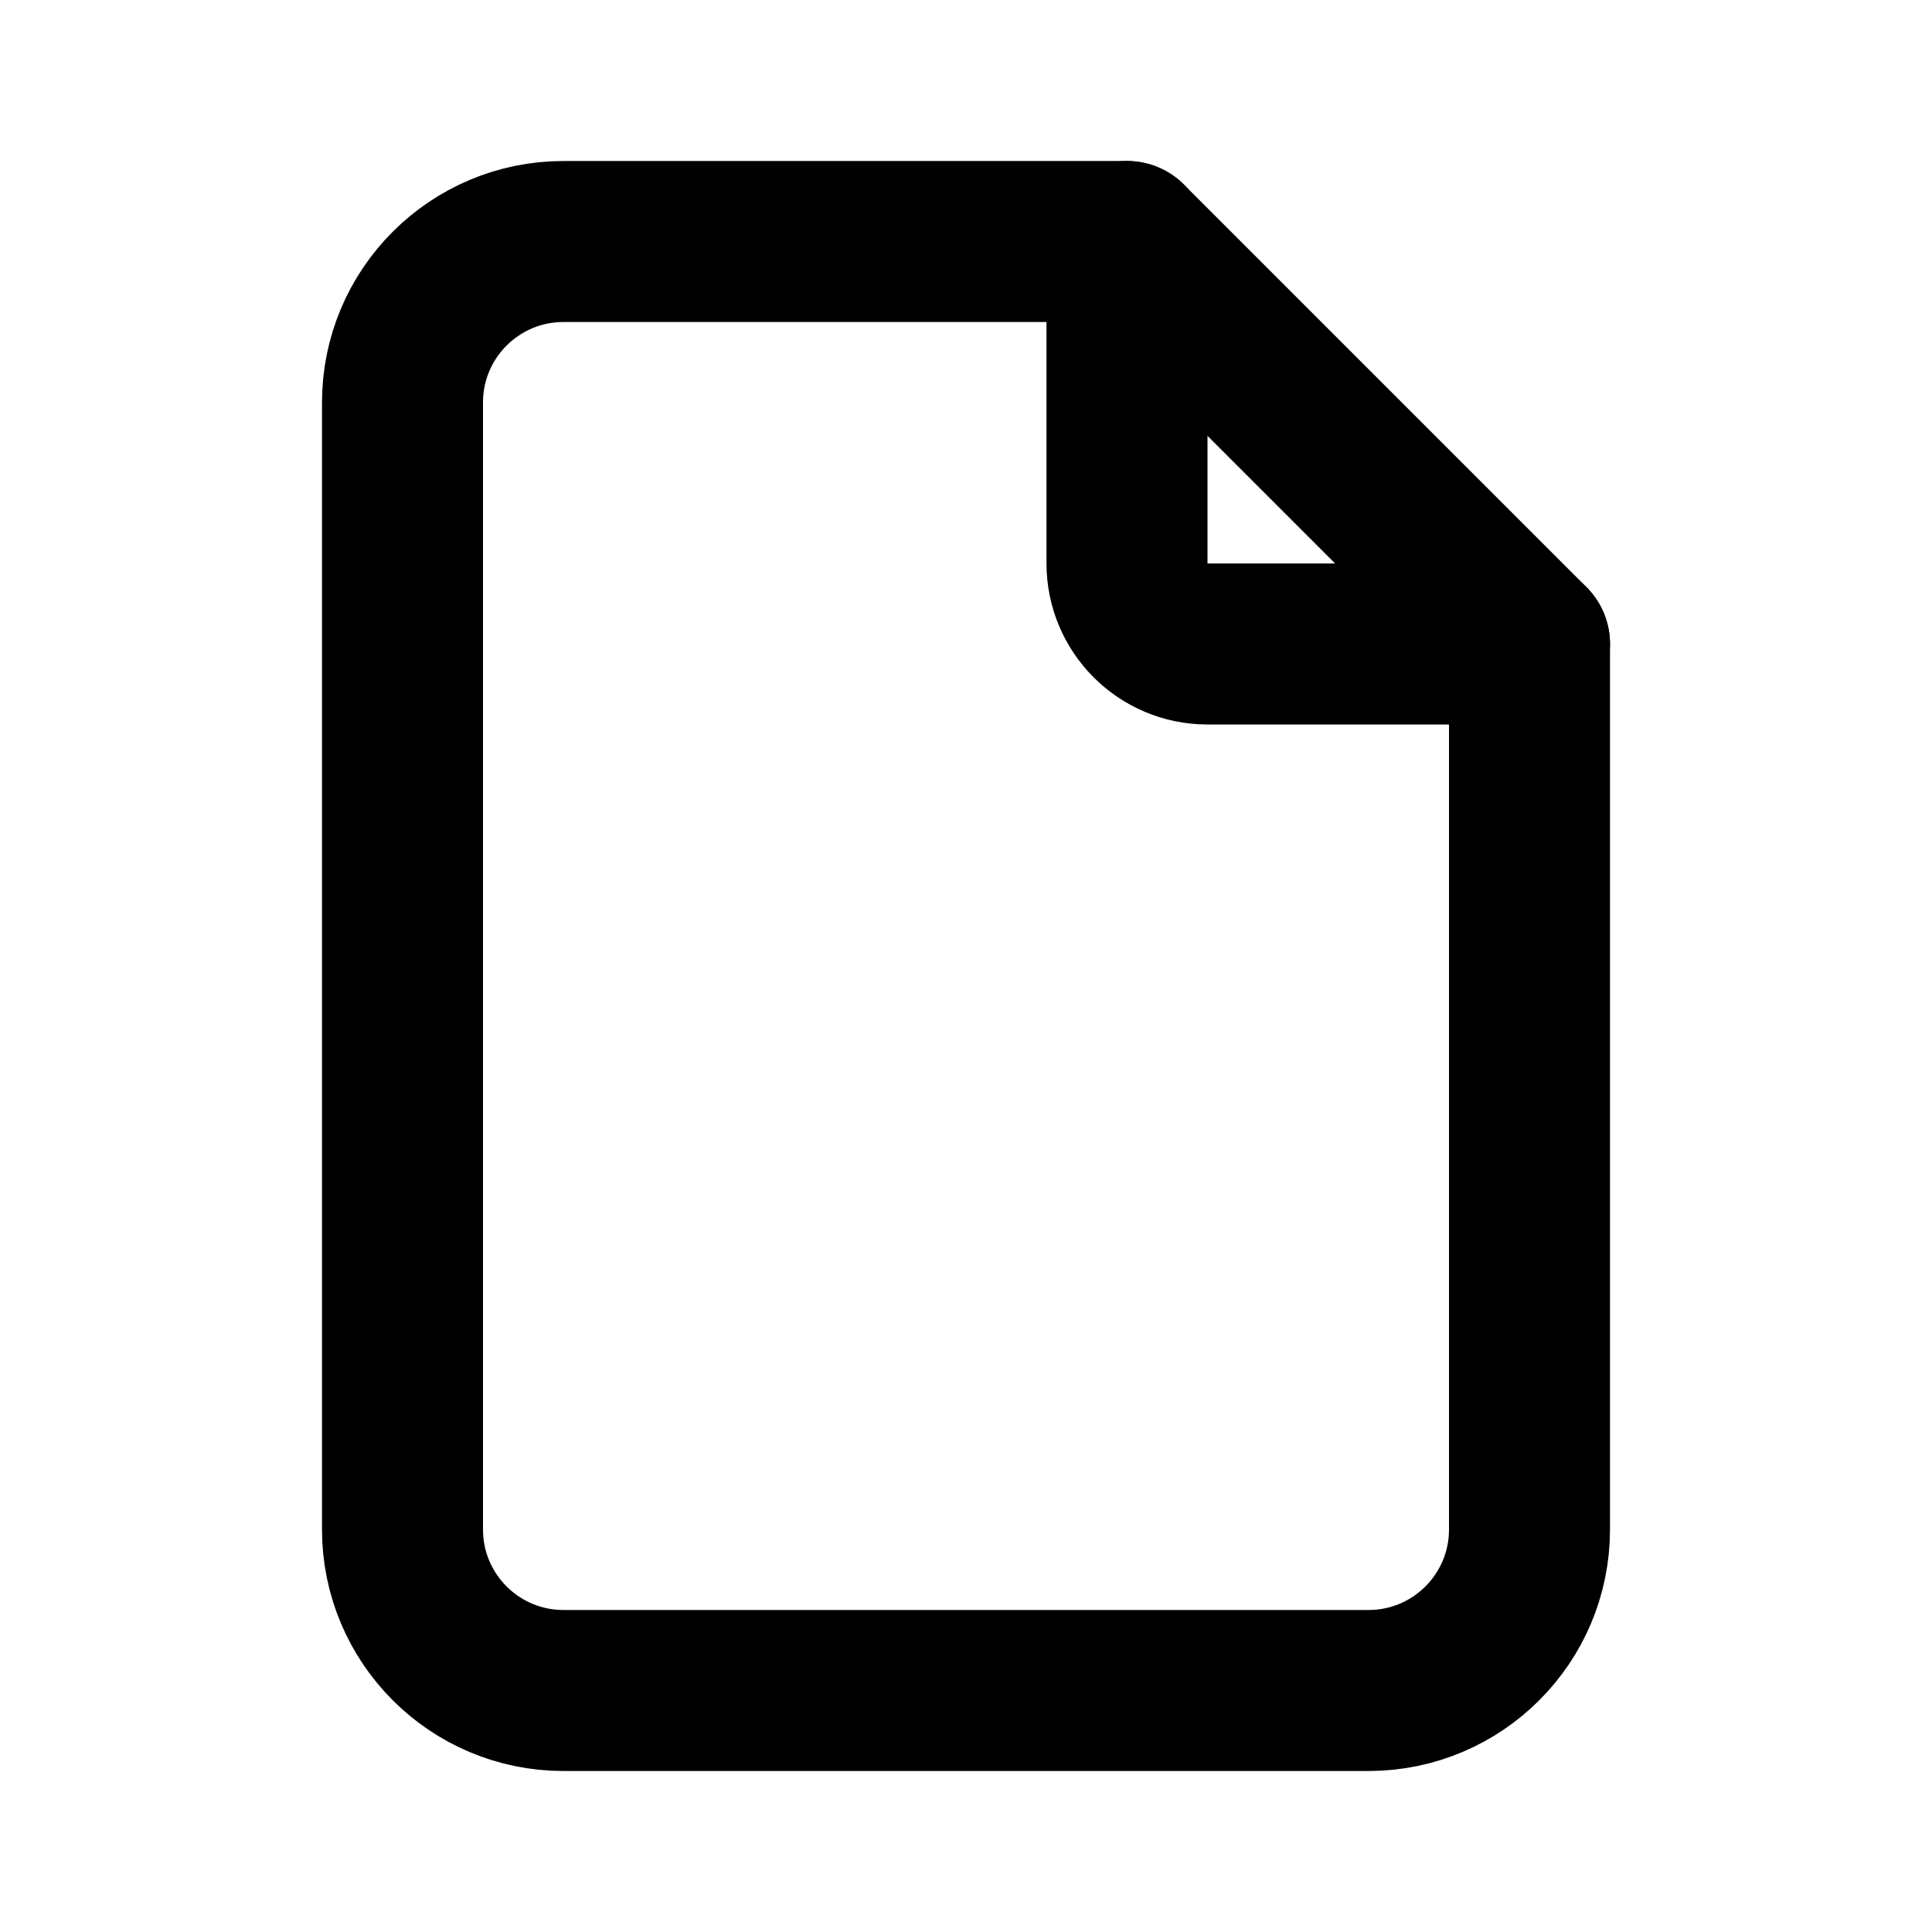
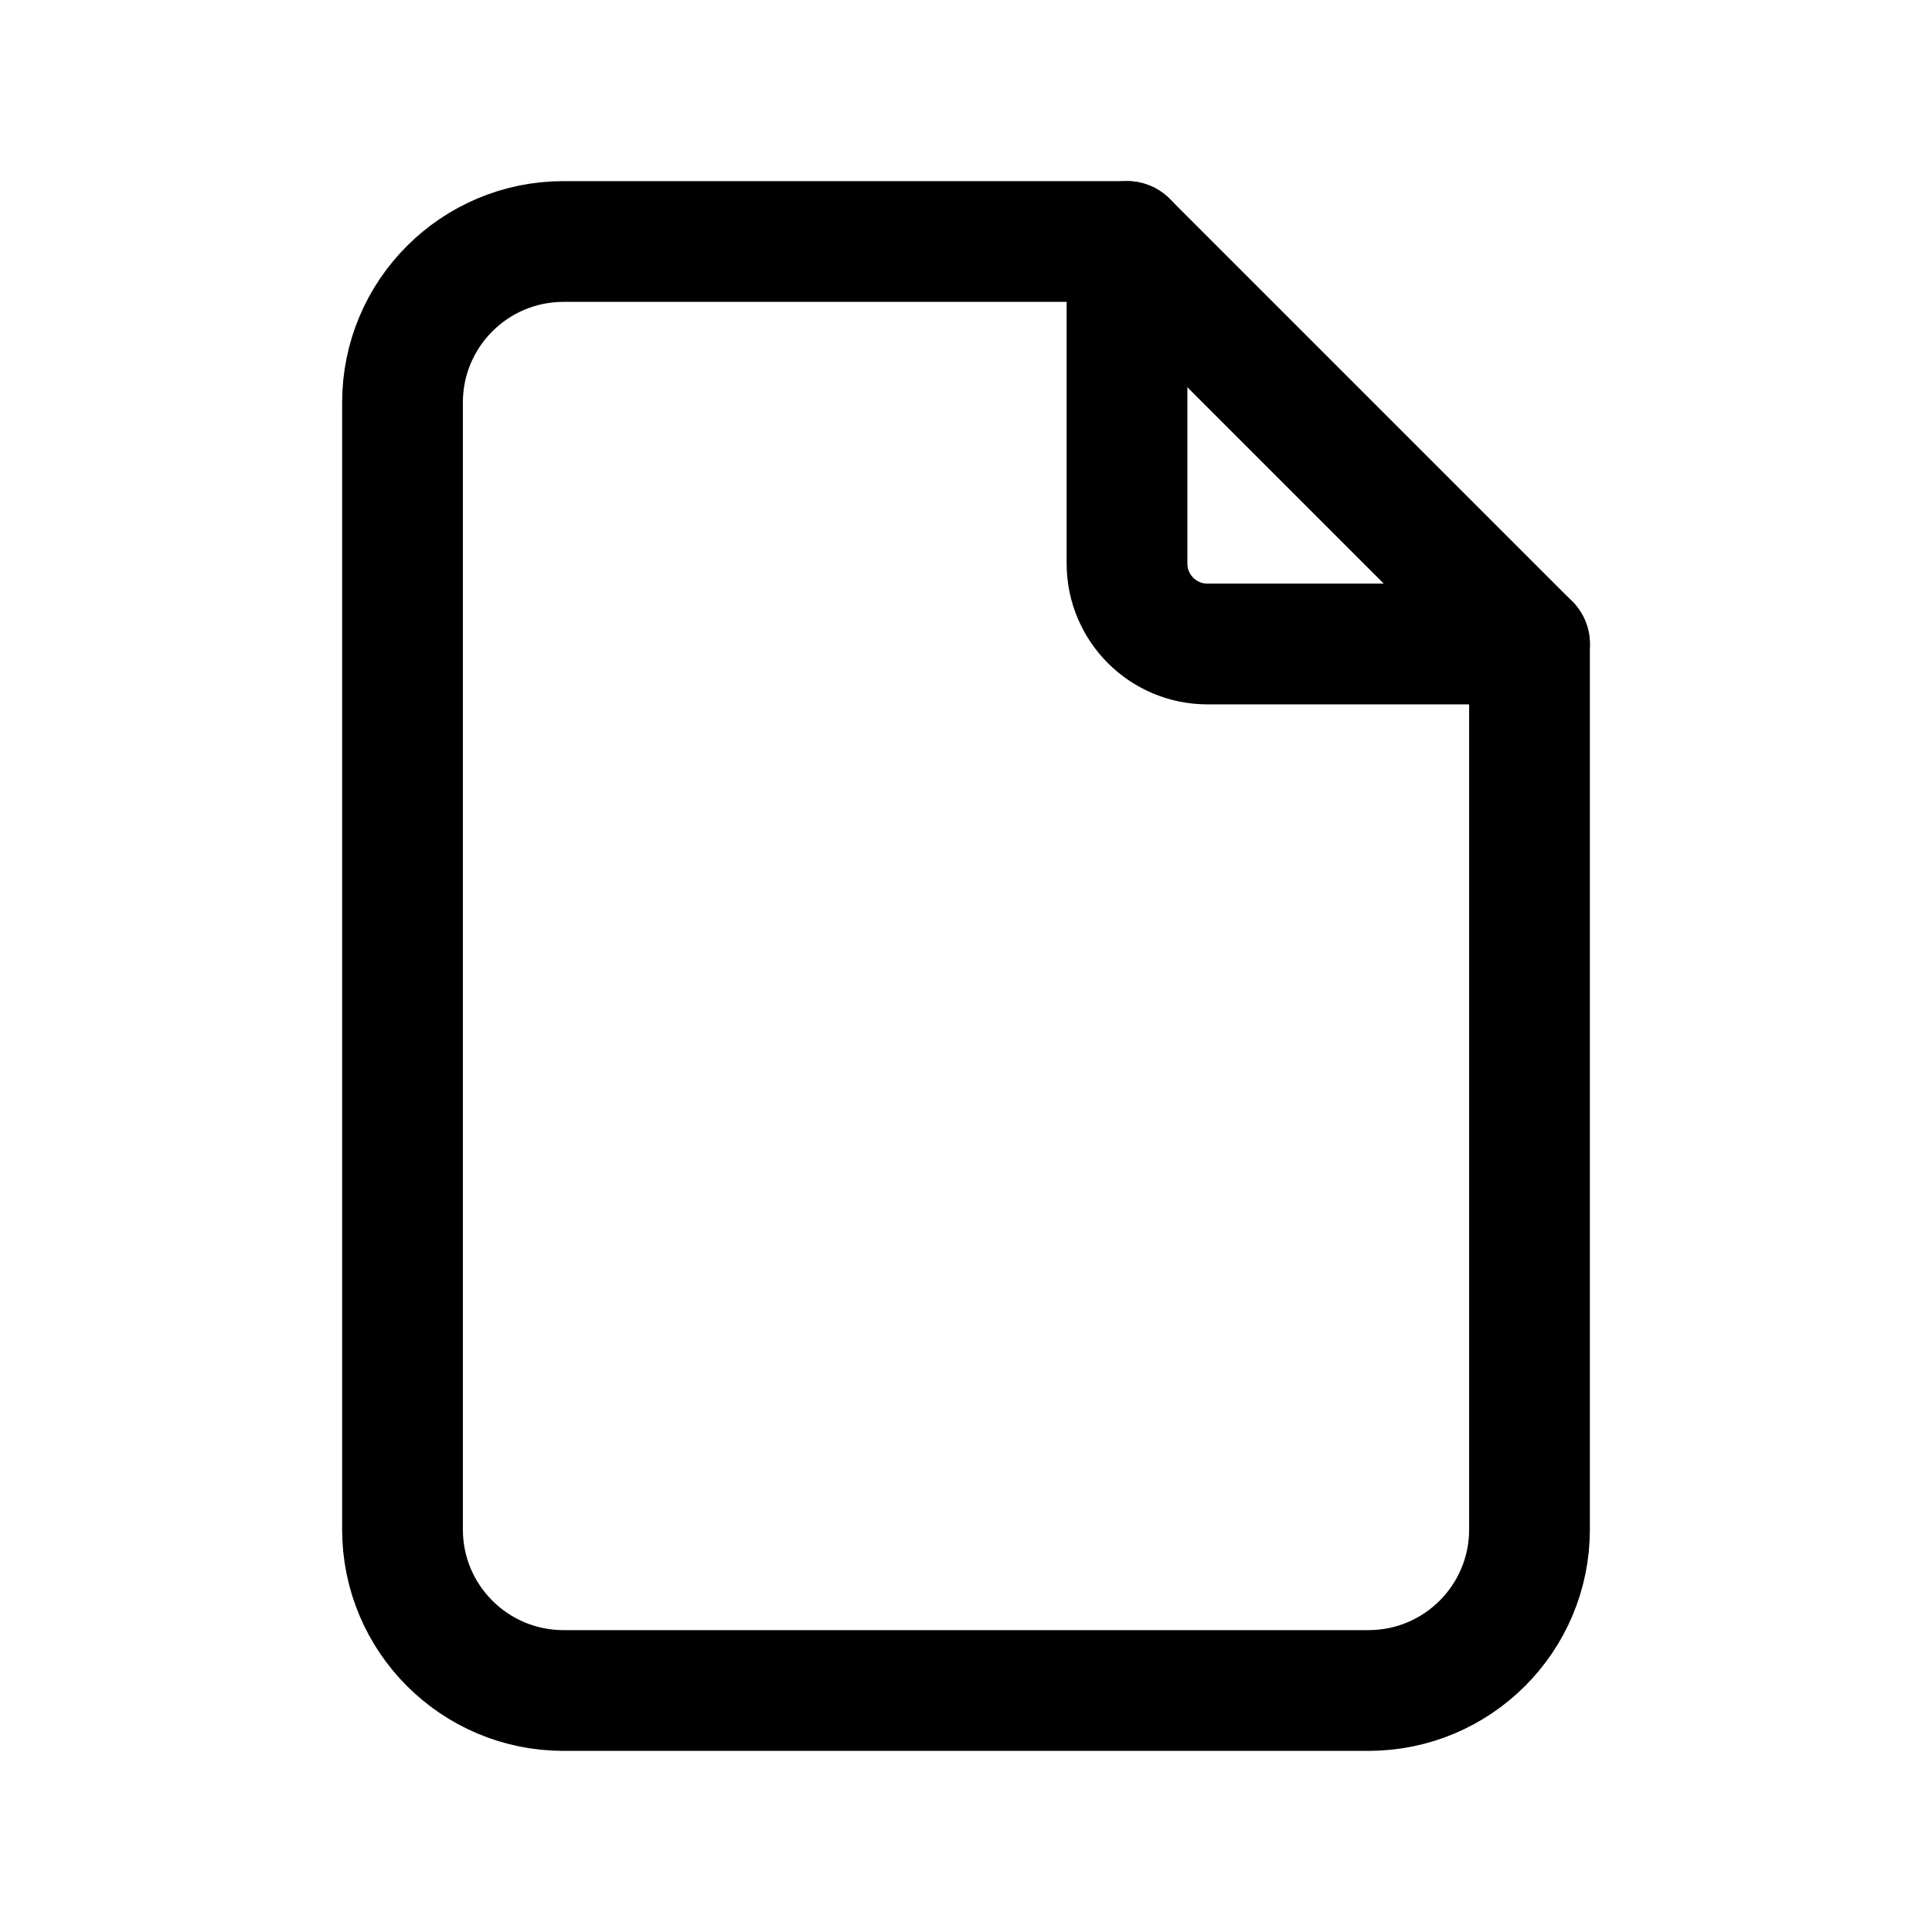
- <svg xmlns="http://www.w3.org/2000/svg" width="24" height="24" viewBox="0 0 24 24" fill="none" stroke="currentColor" stroke-width="2" stroke-linecap="round" stroke-linejoin="round" class="icon icon-tabler icons-tabler-outline icon-tabler-file">
+ <svg xmlns="http://www.w3.org/2000/svg" width="24" height="24" viewBox="0 0 24 24" fill="none" stroke="currentColor" stroke-width="1.5" stroke-linecap="round" stroke-linejoin="round" class="icon icon-tabler icons-tabler-outline icon-tabler-file">
  <path stroke="none" d="M0 0h24v24H0z" fill="none" />
  <path d="M14 3v4a1 1 0 0 0 1 1h4" />
  <path d="M17 21h-10a2 2 0 0 1 -2 -2v-14a2 2 0 0 1 2 -2h7l5 5v11a2 2 0 0 1 -2 2" />
</svg>
